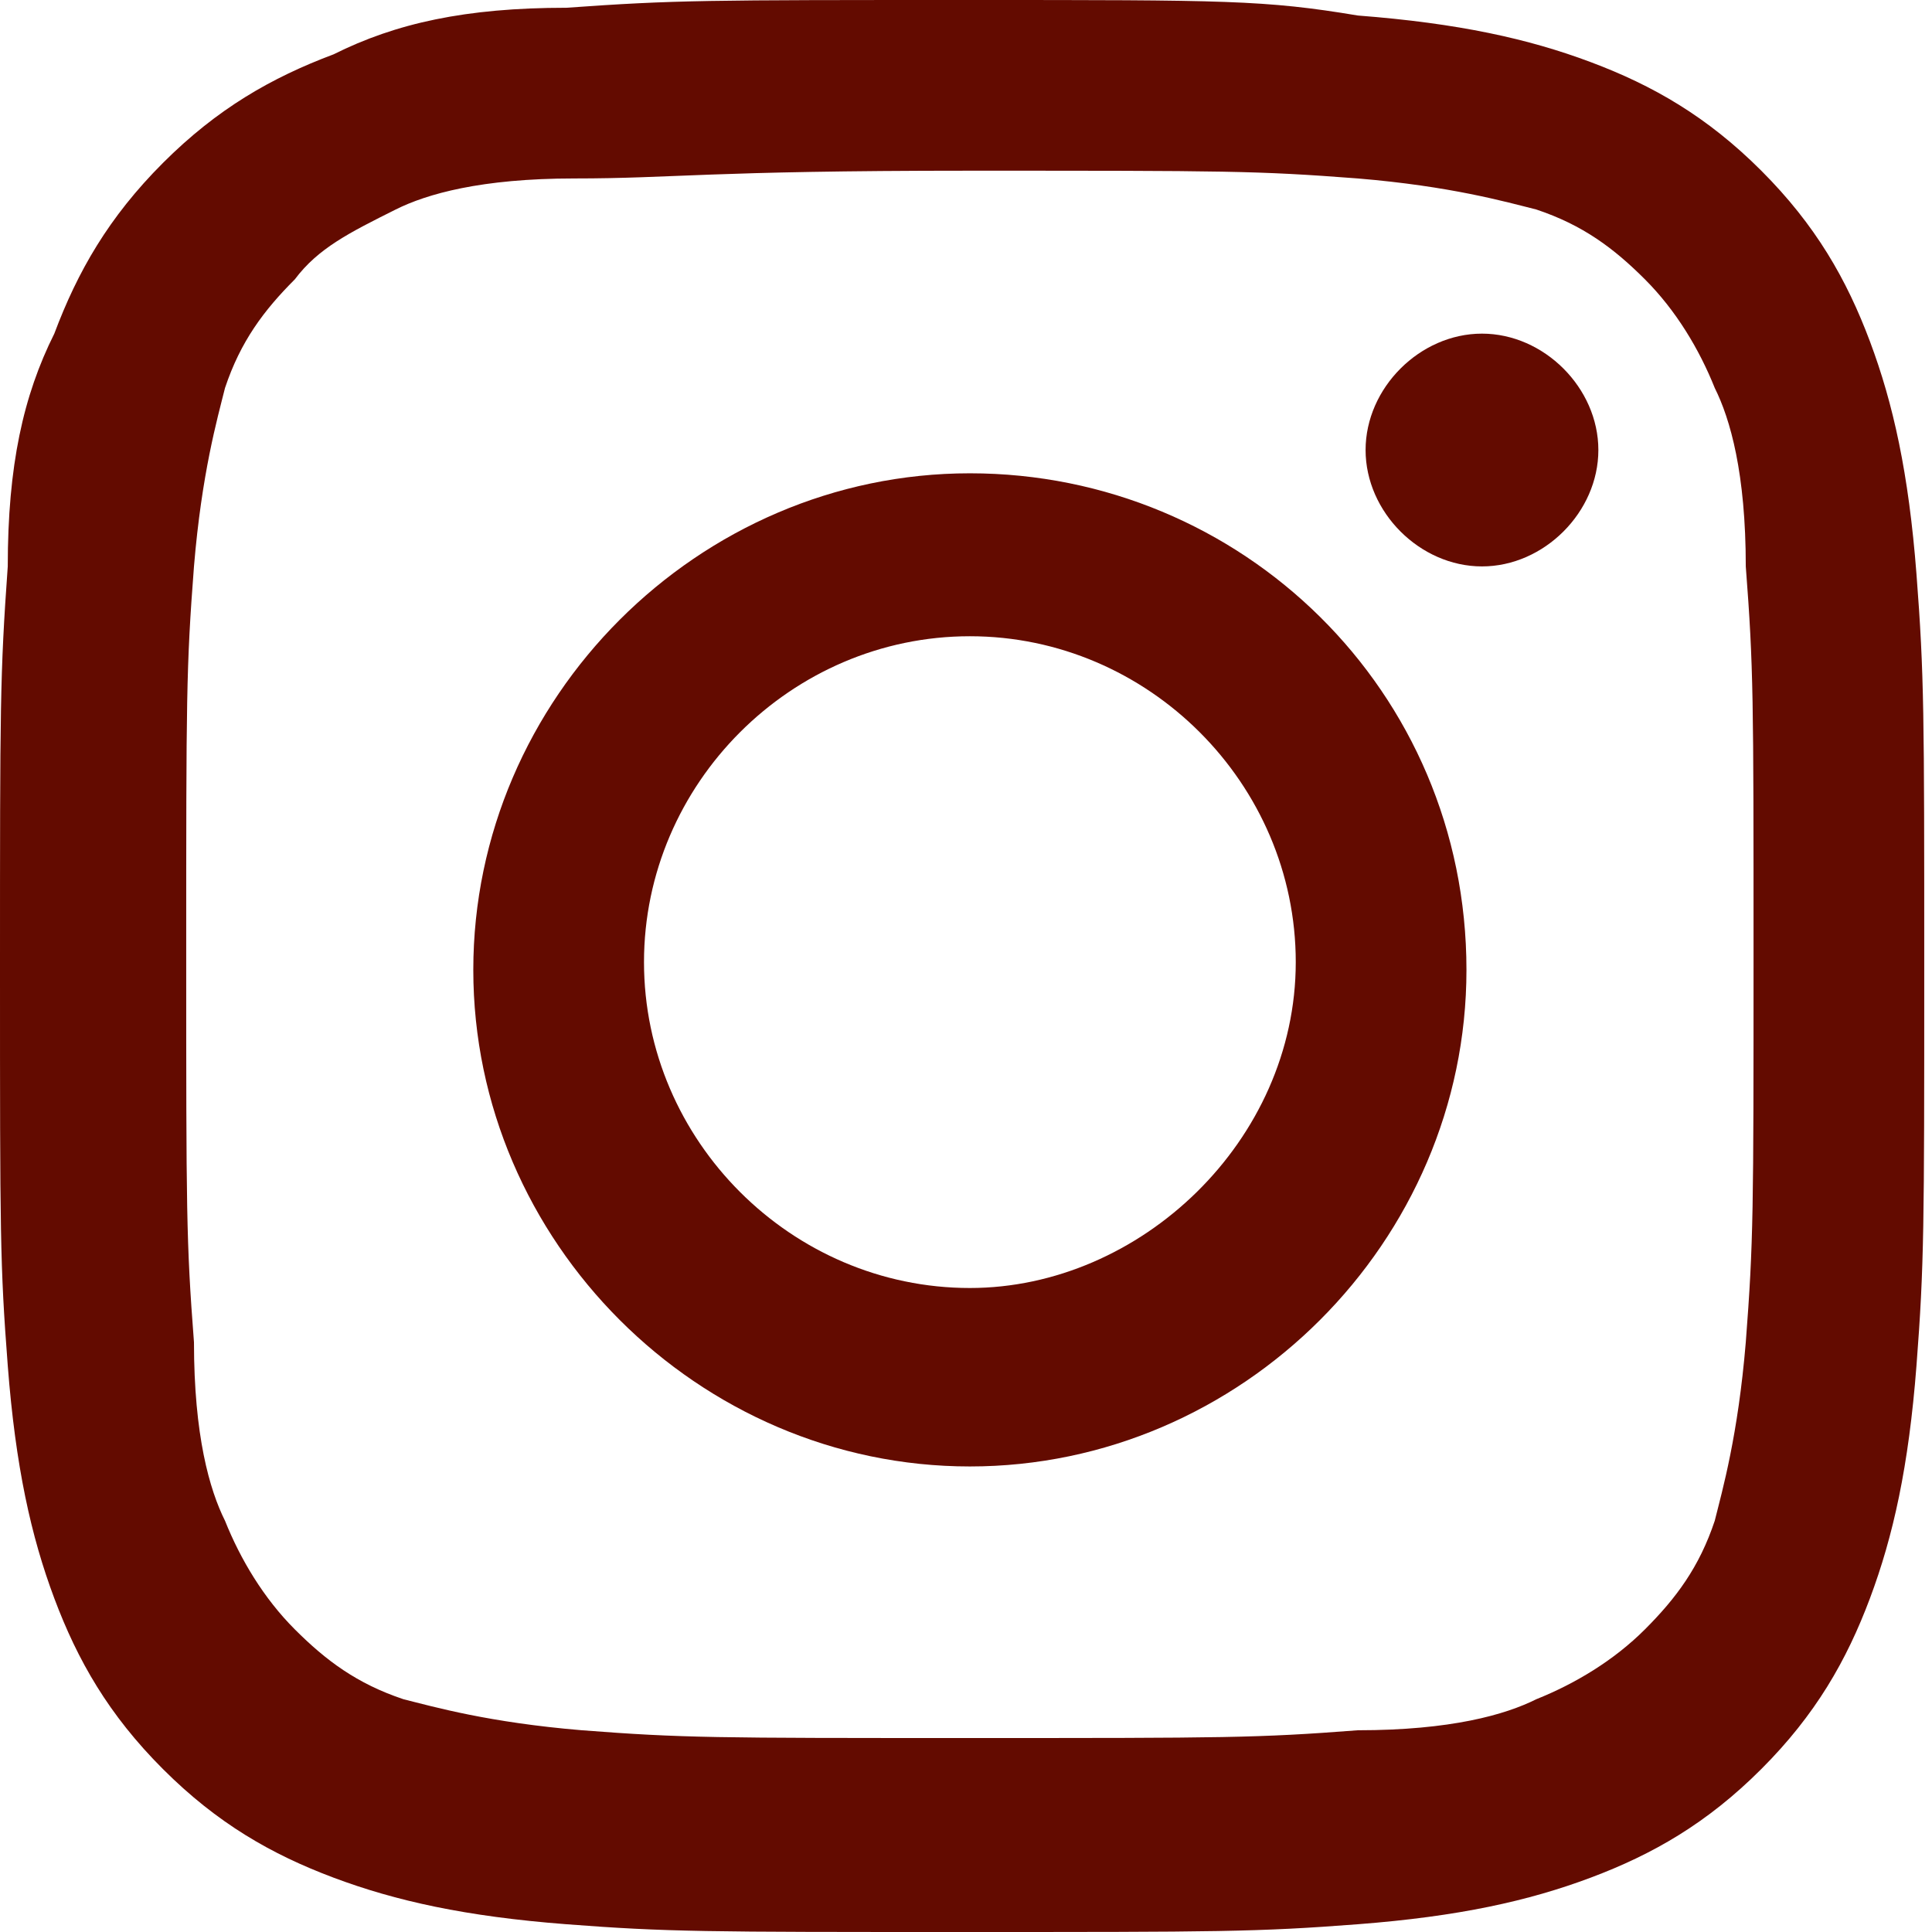
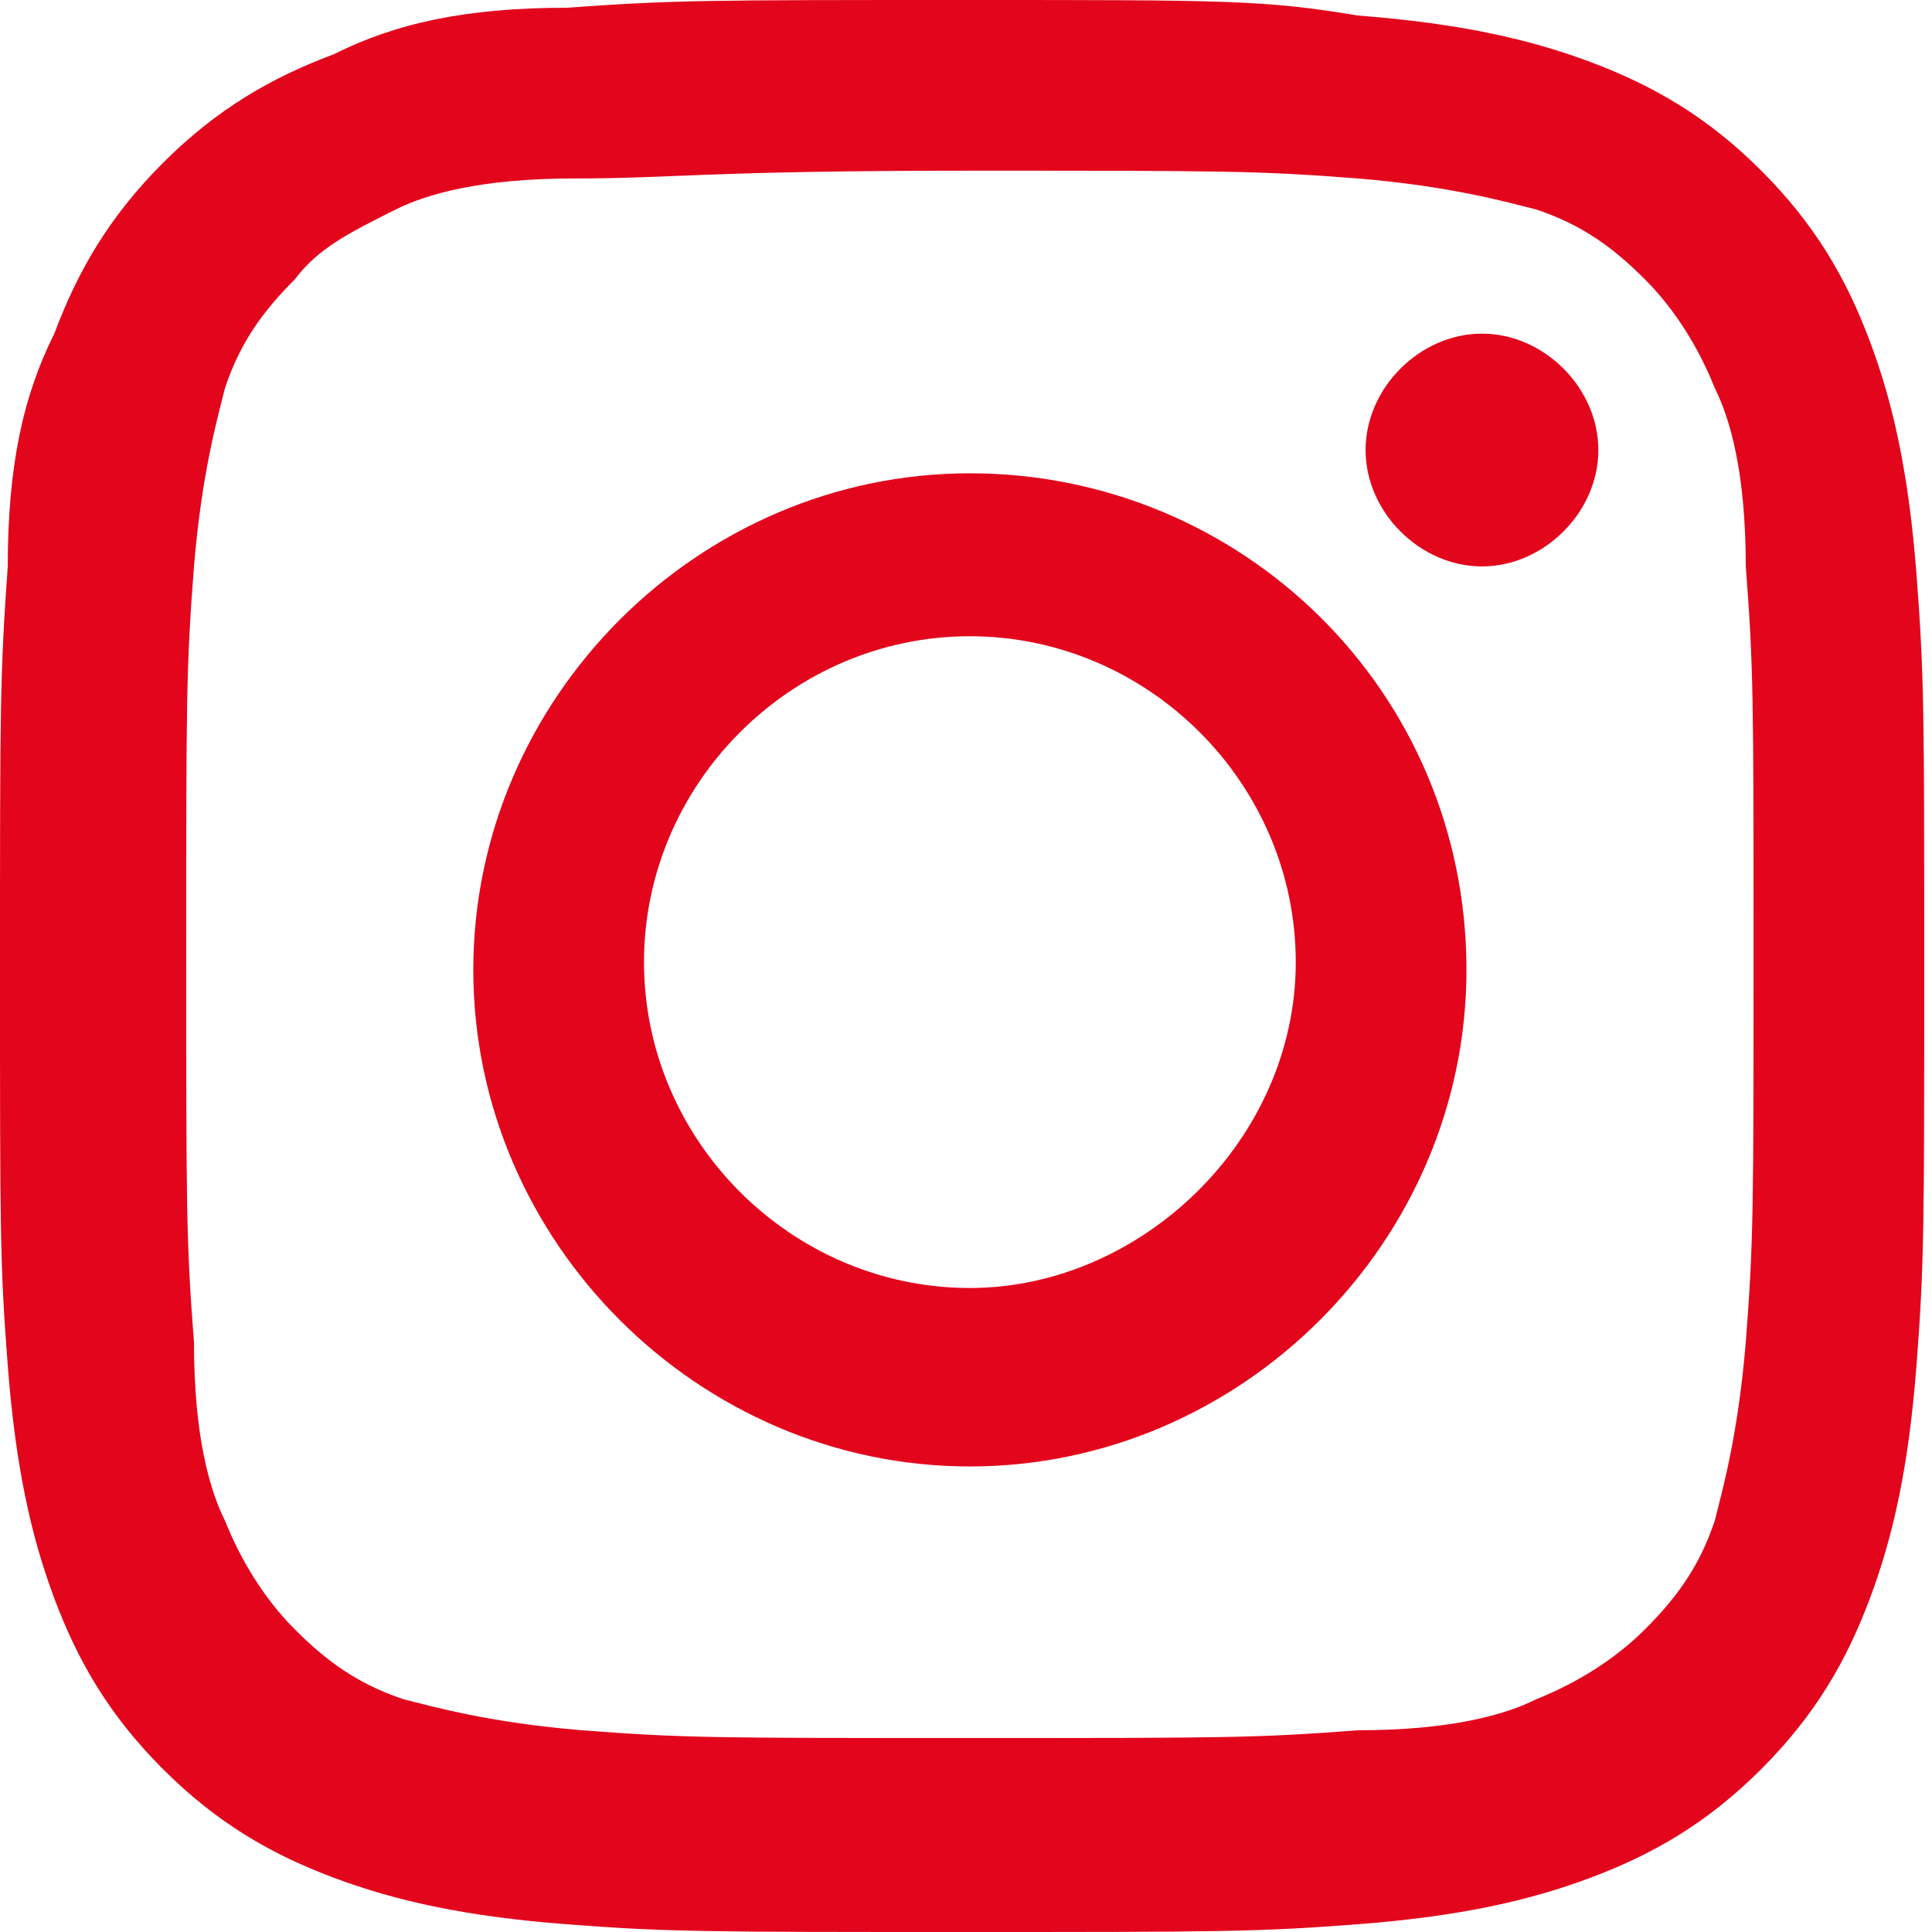
<svg xmlns="http://www.w3.org/2000/svg" version="1.1" id="Calque_1" x="0px" y="0px" viewBox="0 0 24.9 24.9" style="enable-background:new 0 0 24.9 24.9;" xml:space="preserve">
  <style type="text/css">
- 	.st0{fill:#630b00;}
+ 	.st0{fill:#E2051C;}
</style>
  <path class="st0" d="M12.5,2.2c3.3,0,3.7,0,5,0.1c1.2,0.1,1.9,0.3,2.3,0.4c0.6,0.2,1,0.5,1.4,0.9c0.4,0.4,0.7,0.9,0.9,1.4  c0.2,0.4,0.4,1.1,0.4,2.3c0.1,1.3,0.1,1.7,0.1,5s0,3.7-0.1,5c-0.1,1.2-0.3,1.9-0.4,2.3c-0.2,0.6-0.5,1-0.9,1.4  c-0.4,0.4-0.9,0.7-1.4,0.9c-0.4,0.2-1.1,0.4-2.3,0.4c-1.3,0.1-1.7,0.1-5,0.1s-3.7,0-5-0.1c-1.2-0.1-1.9-0.3-2.3-0.4  c-0.6-0.2-1-0.5-1.4-0.9c-0.4-0.4-0.7-0.9-0.9-1.4c-0.2-0.4-0.4-1.1-0.4-2.3c-0.1-1.3-0.1-1.7-0.1-5s0-3.7,0.1-5  c0.1-1.2,0.3-1.9,0.4-2.3c0.2-0.6,0.5-1,0.9-1.4C4.1,3.2,4.5,3,5.1,2.7c0.4-0.2,1.1-0.4,2.3-0.4C8.7,2.3,9.1,2.2,12.5,2.2L12.5,2.2z   M12.5,0C9.1,0,8.7,0,7.3,0.1C6,0.1,5.1,0.3,4.3,0.7C3.5,1,2.8,1.4,2.1,2.1C1.4,2.8,1,3.5,0.7,4.3C0.3,5.1,0.1,6,0.1,7.3  C0,8.7,0,9.1,0,12.5s0,3.8,0.1,5.1c0.1,1.3,0.3,2.2,0.6,3c0.3,0.8,0.7,1.5,1.4,2.2c0.7,0.7,1.4,1.1,2.2,1.4c0.8,0.3,1.7,0.5,3,0.6  c1.3,0.1,1.8,0.1,5.1,0.1s3.8,0,5.1-0.1c1.3-0.1,2.2-0.3,3-0.6c0.8-0.3,1.5-0.7,2.2-1.4c0.7-0.7,1.1-1.4,1.4-2.2  c0.3-0.8,0.5-1.7,0.6-3c0.1-1.3,0.1-1.8,0.1-5.1s0-3.8-0.1-5.1c-0.1-1.3-0.3-2.2-0.6-3c-0.3-0.8-0.7-1.5-1.4-2.2  c-0.7-0.7-1.4-1.1-2.2-1.4c-0.8-0.3-1.7-0.5-3-0.6C16.3,0,15.8,0,12.5,0L12.5,0L12.5,0z" />
  <path class="st0" d="M12.5,6.1c-3.5,0-6.4,2.9-6.4,6.4s2.9,6.4,6.4,6.4s6.4-2.9,6.4-6.4C18.9,8.9,16,6.1,12.5,6.1z M12.5,16.6  c-2.3,0-4.2-1.9-4.2-4.2s1.9-4.2,4.2-4.2s4.2,1.9,4.2,4.2S14.7,16.6,12.5,16.6z" />
  <path class="st0" d="M20.6,5.8c0,0.8-0.7,1.5-1.5,1.5s-1.5-0.7-1.5-1.5s0.7-1.5,1.5-1.5S20.6,5,20.6,5.8z" />
</svg>
